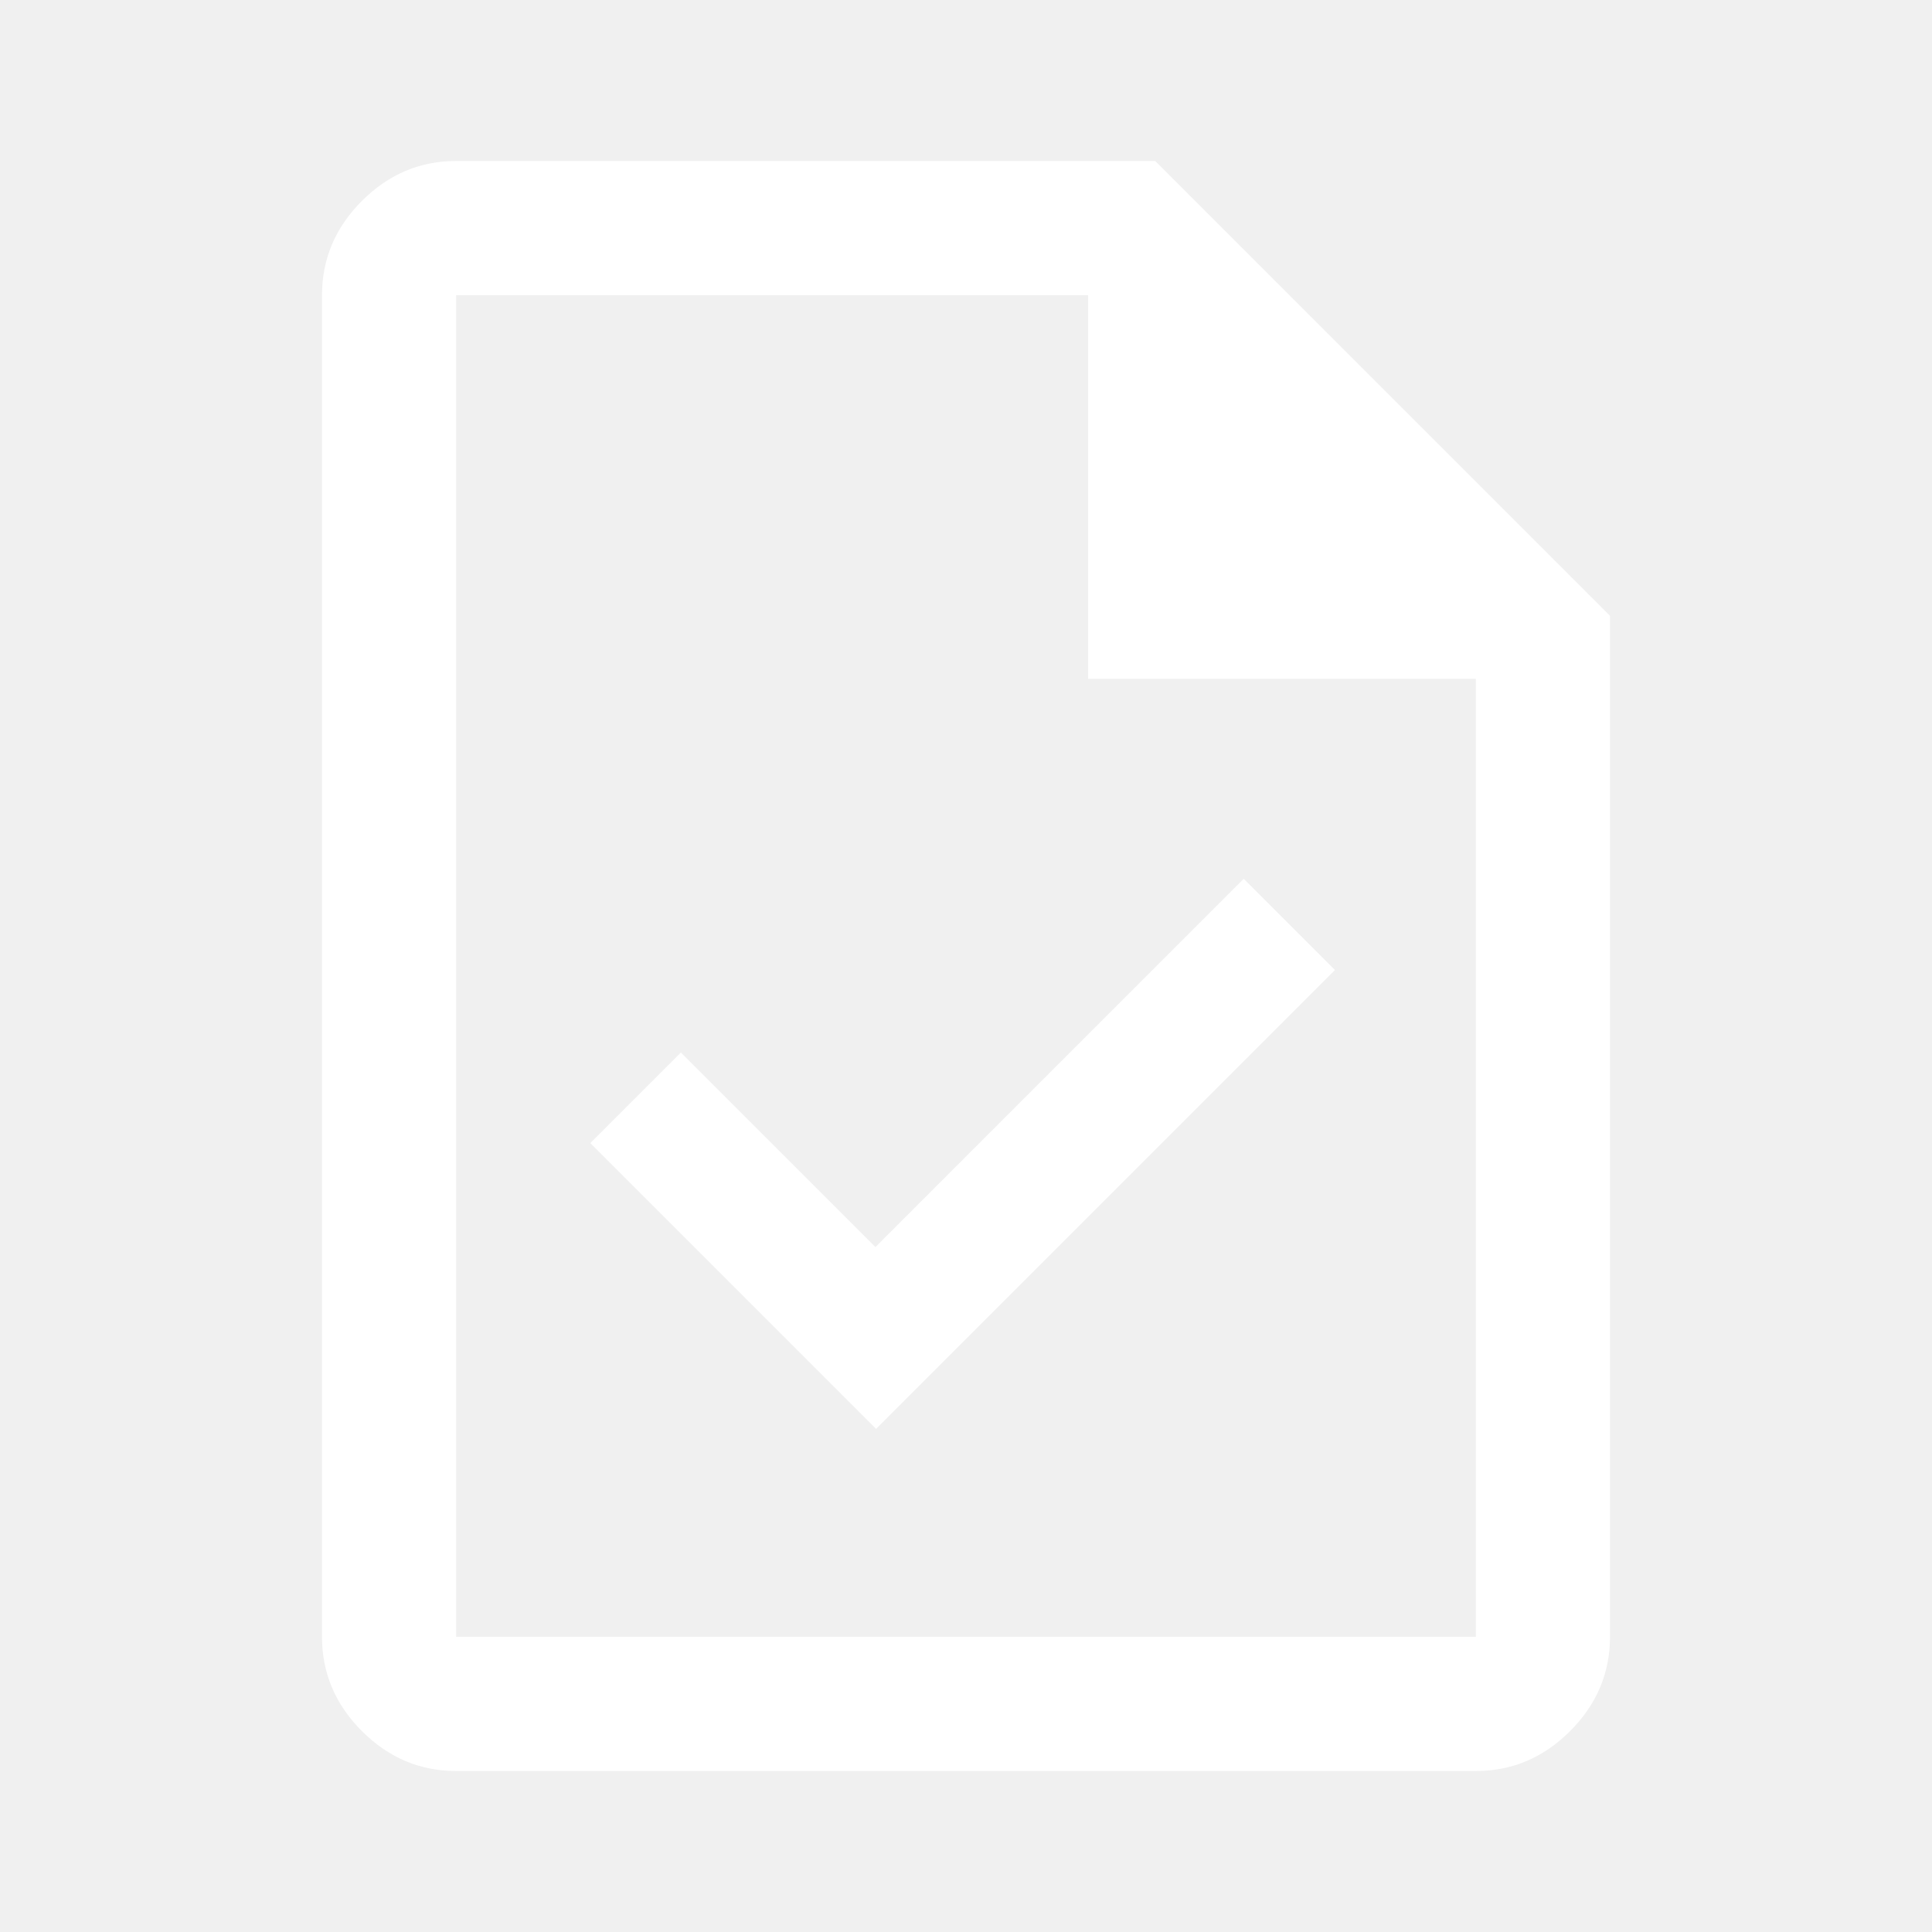
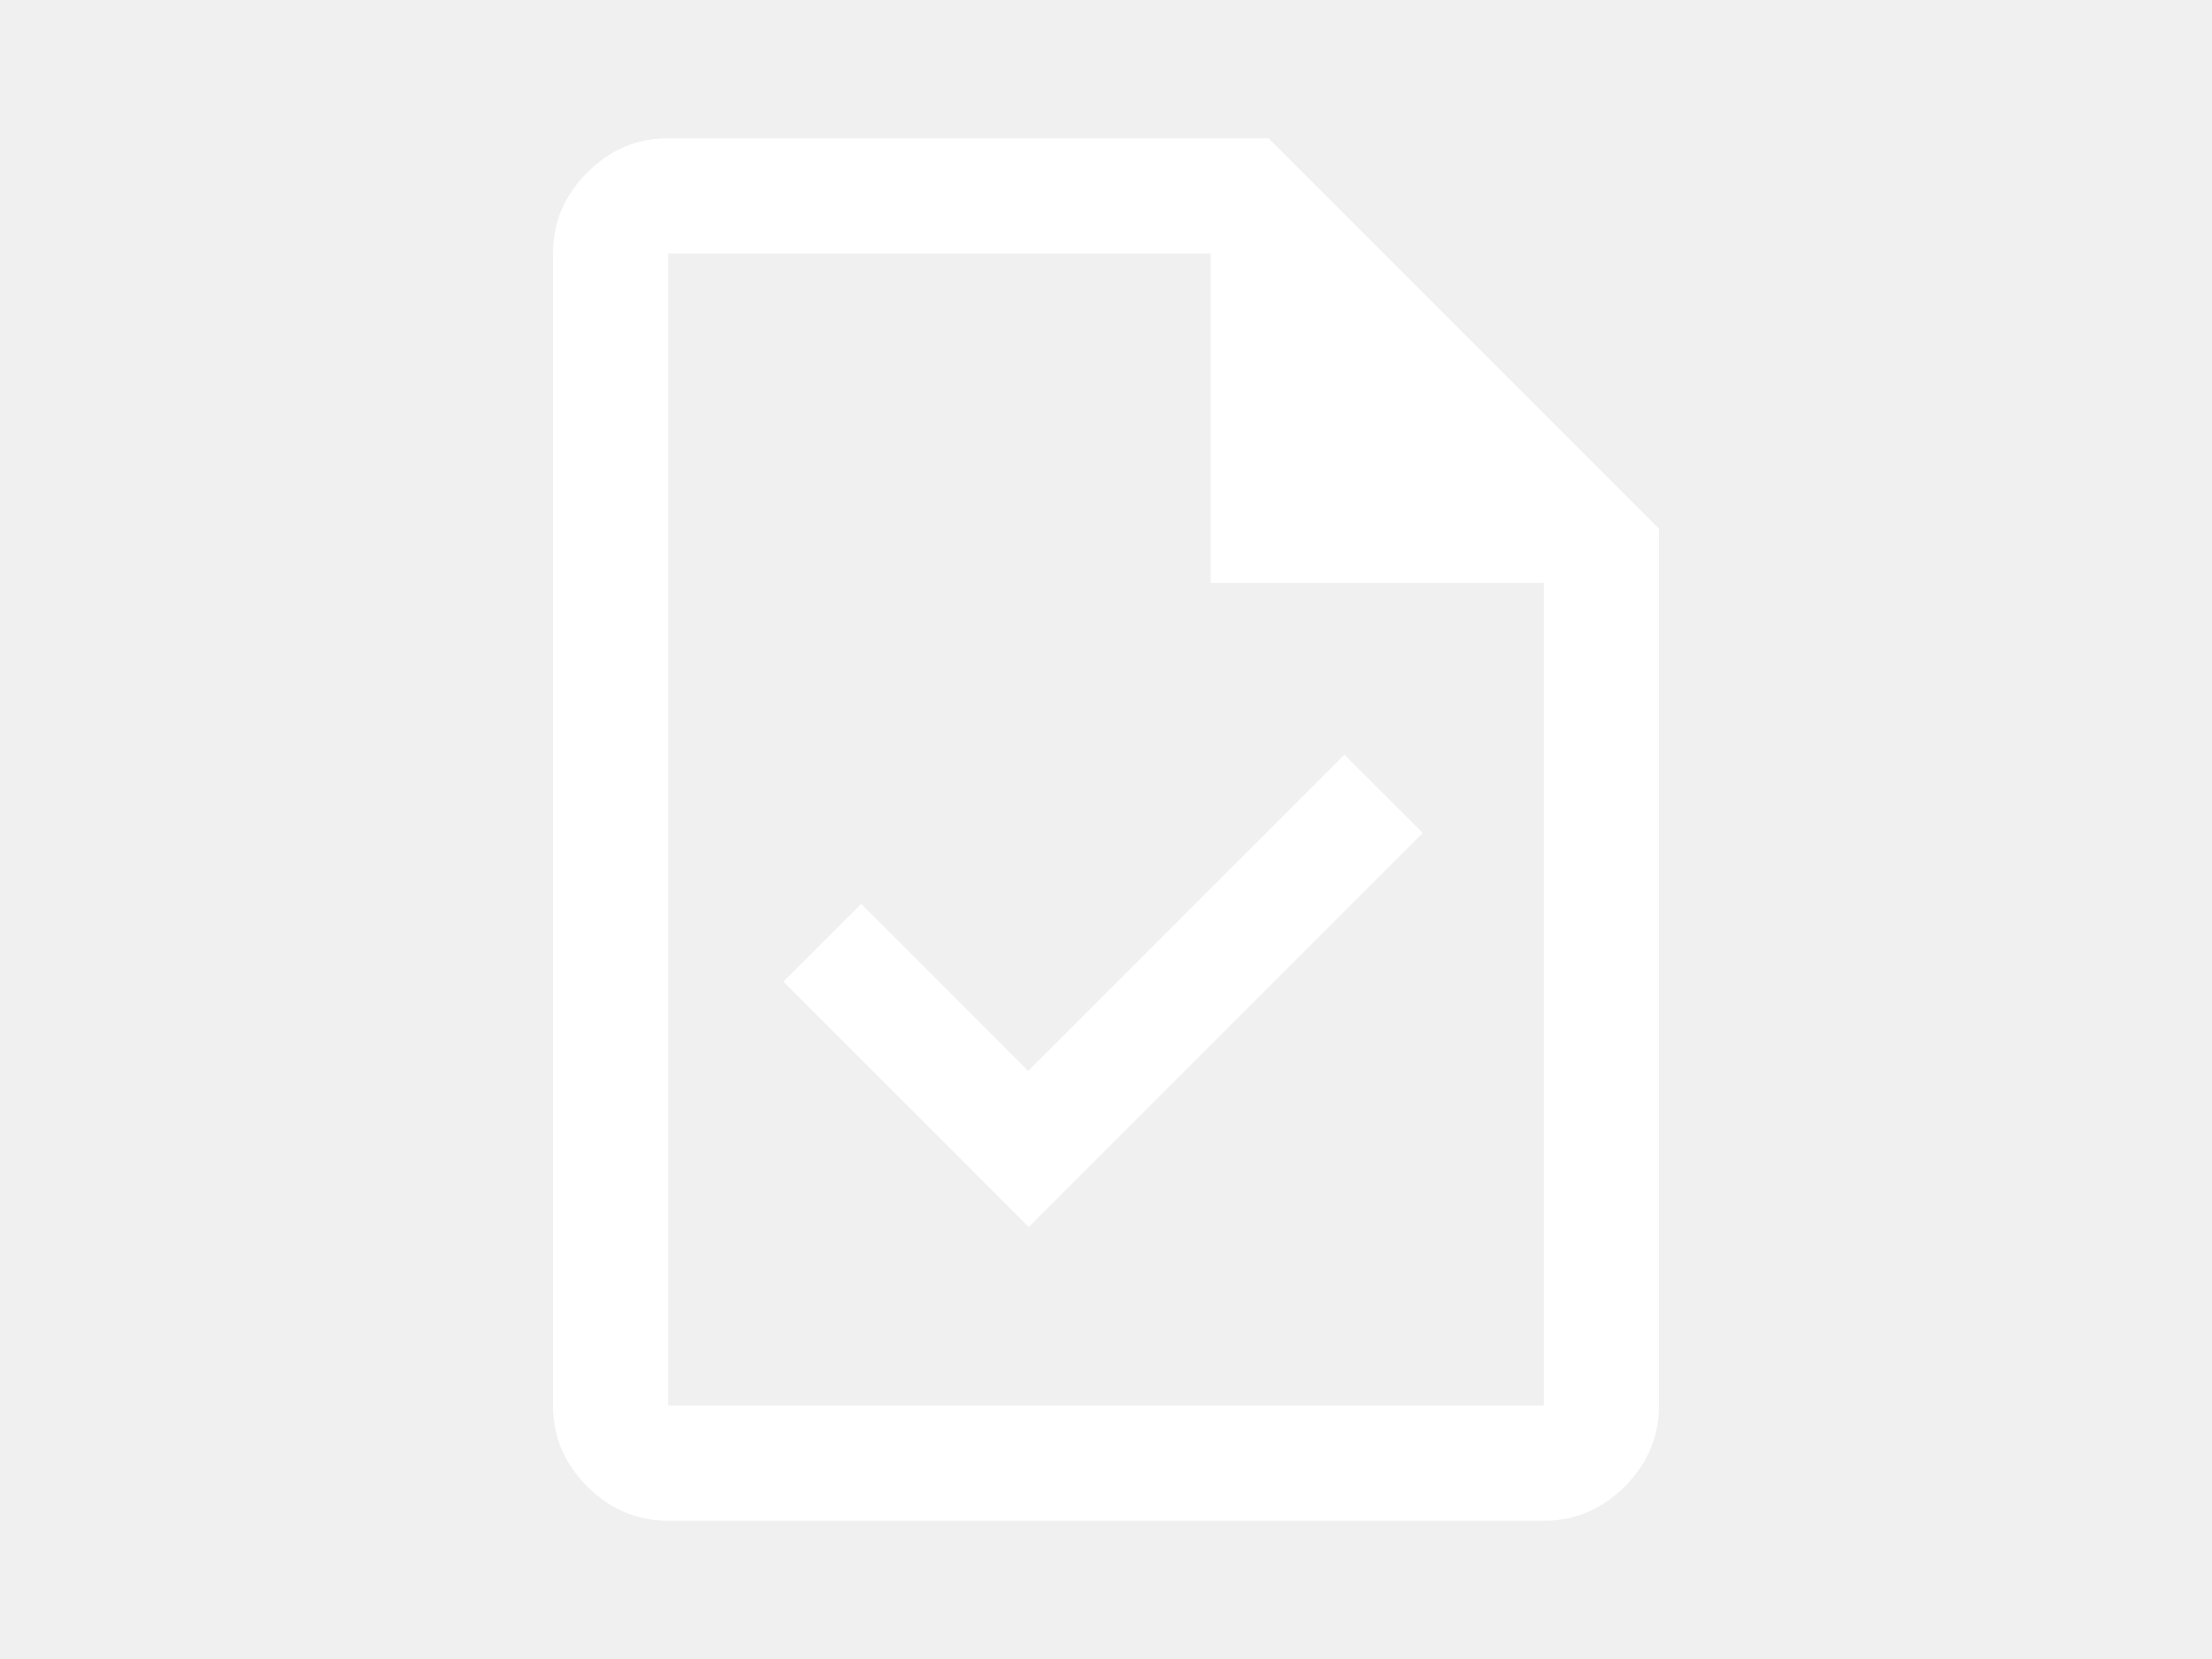
- <svg xmlns="http://www.w3.org/2000/svg" height="40px" viewBox="0 -960 960 960" width="40px" fill="#FFFFFF">
+ <svg xmlns="http://www.w3.org/2000/svg" height="30px" viewBox="0 -960 960 960" width="40px" fill="#FFFFFF">
  <path d="m435.33-250 228-228L618-523.33l-183 183L338.33-437l-45 45 142 142ZM226.67-80q-27 0-46.84-19.83Q160-119.67 160-146.67v-666.66q0-27 19.83-46.84Q199.67-880 226.67-880H574l226 226v507.33q0 27-19.83 46.84Q760.33-80 733.33-80H226.67Zm314-542.67v-190.66h-314v666.66h506.66v-476H540.67Zm-314-190.66v190.66-190.66 666.66-666.66Z" />
</svg>
